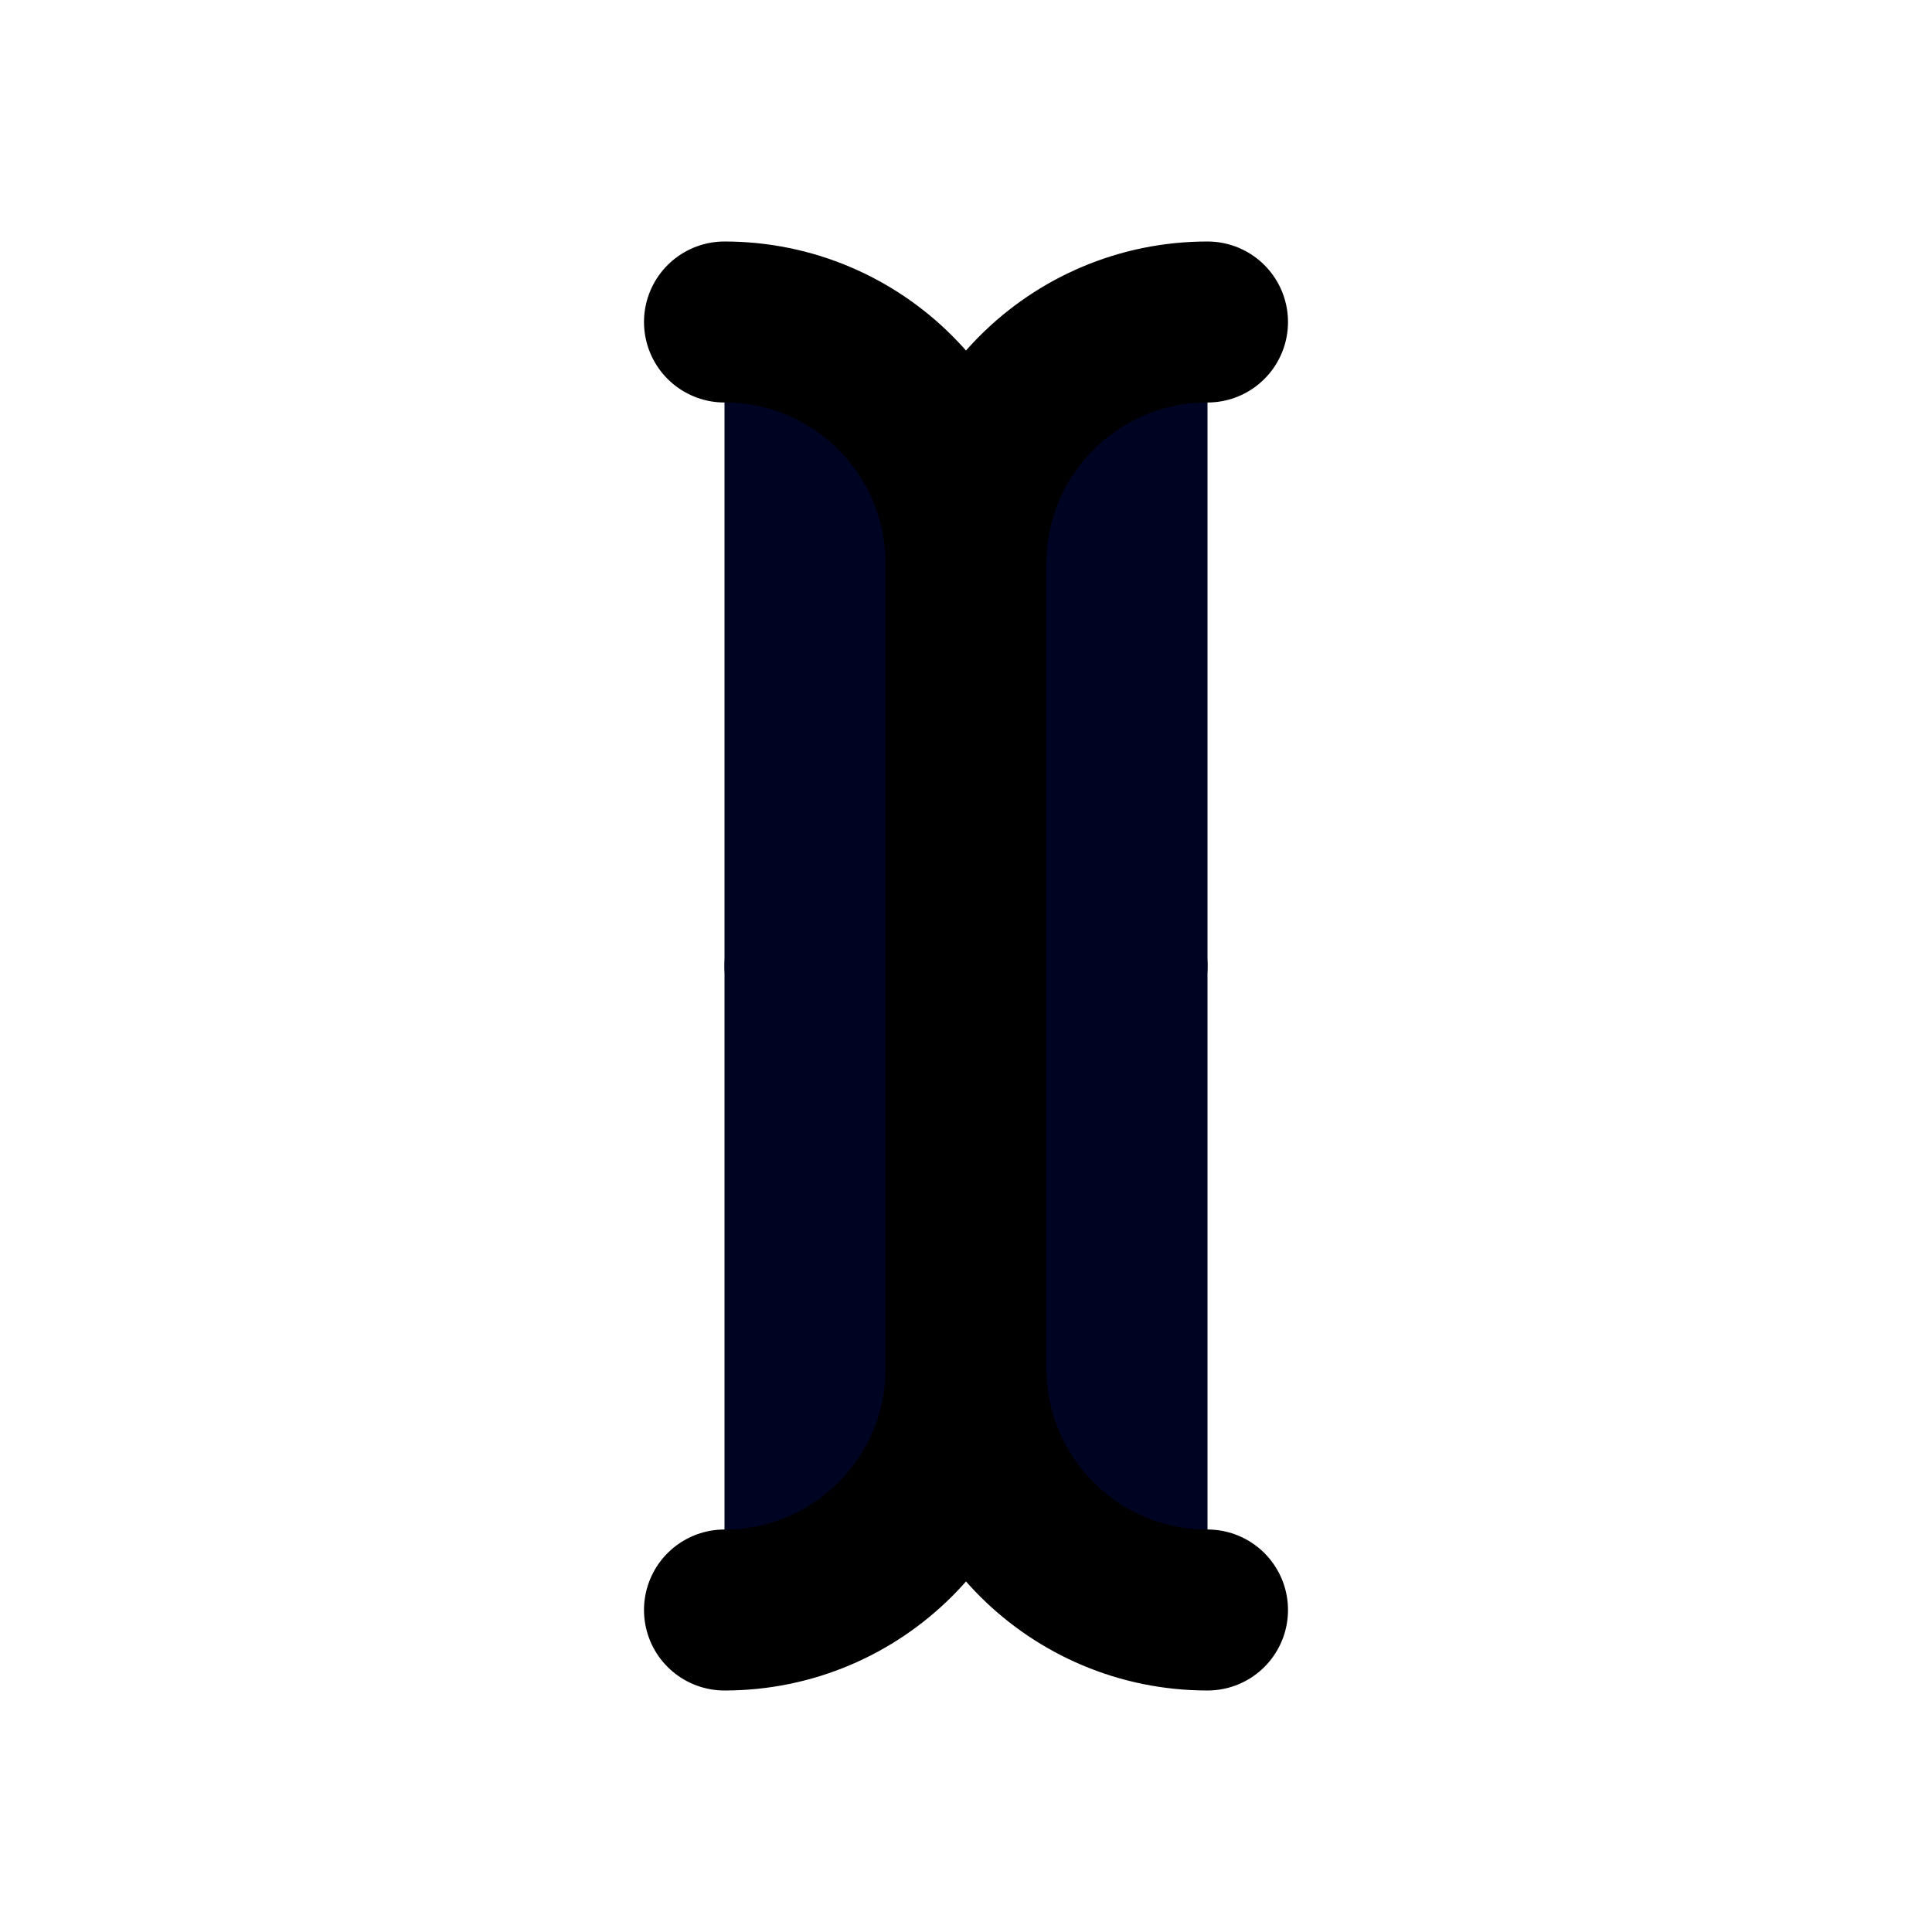
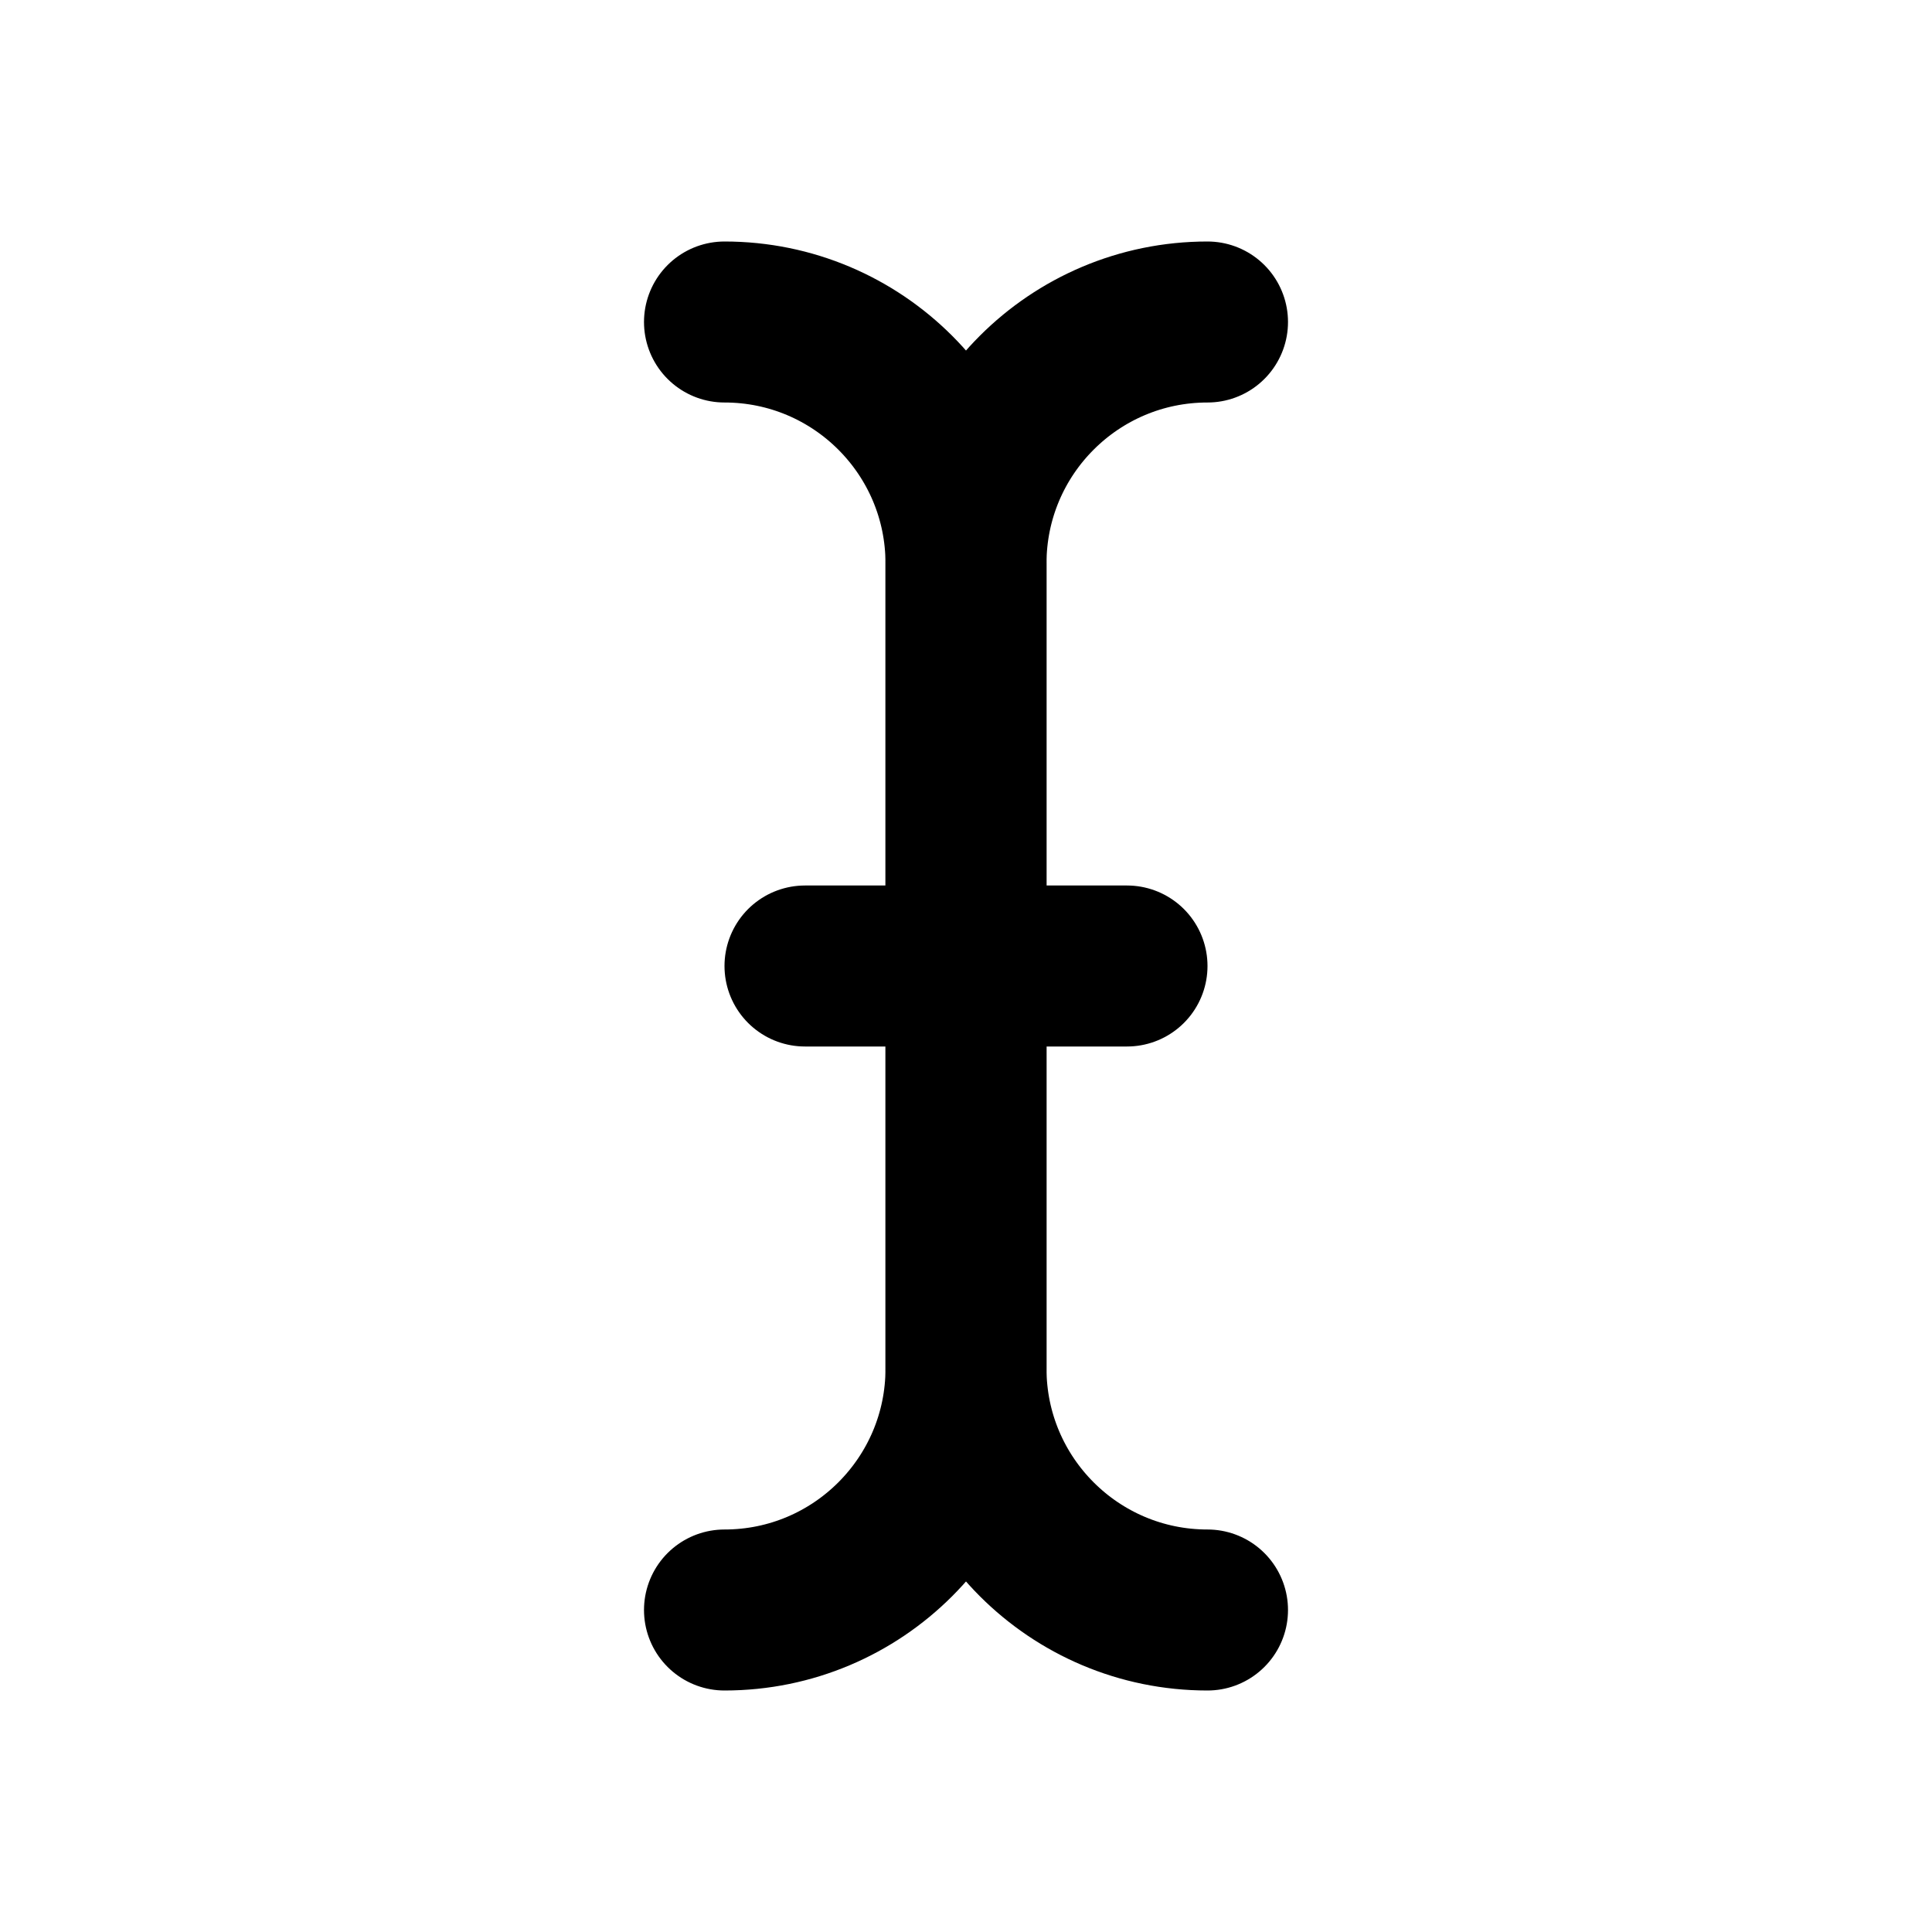
- <svg xmlns="http://www.w3.org/2000/svg" width="24" height="24" viewBox="0 0 24 24" fill="#000423" stroke="#000000" stroke-width="2" stroke-linecap="round" stroke-linejoin="round" class="icon icon-tabler icons-tabler-outline icon-tabler-cursor-text">
+ <svg xmlns="http://www.w3.org/2000/svg" width="24" height="24" viewBox="0 0 24 24" fill="none" stroke="#000000" stroke-width="2" stroke-linecap="round" stroke-linejoin="round" class="icon icon-tabler icons-tabler-outline icon-tabler-cursor-text">
  <path stroke="none" d="M0 0h24v24H0z" fill="none" />
  <path d="M10 12h4" />
  <path d="M9 4a3 3 0 0 1 3 3v10a3 3 0 0 1 -3 3" />
  <path d="M15 4a3 3 0 0 0 -3 3v10a3 3 0 0 0 3 3" />
</svg>
